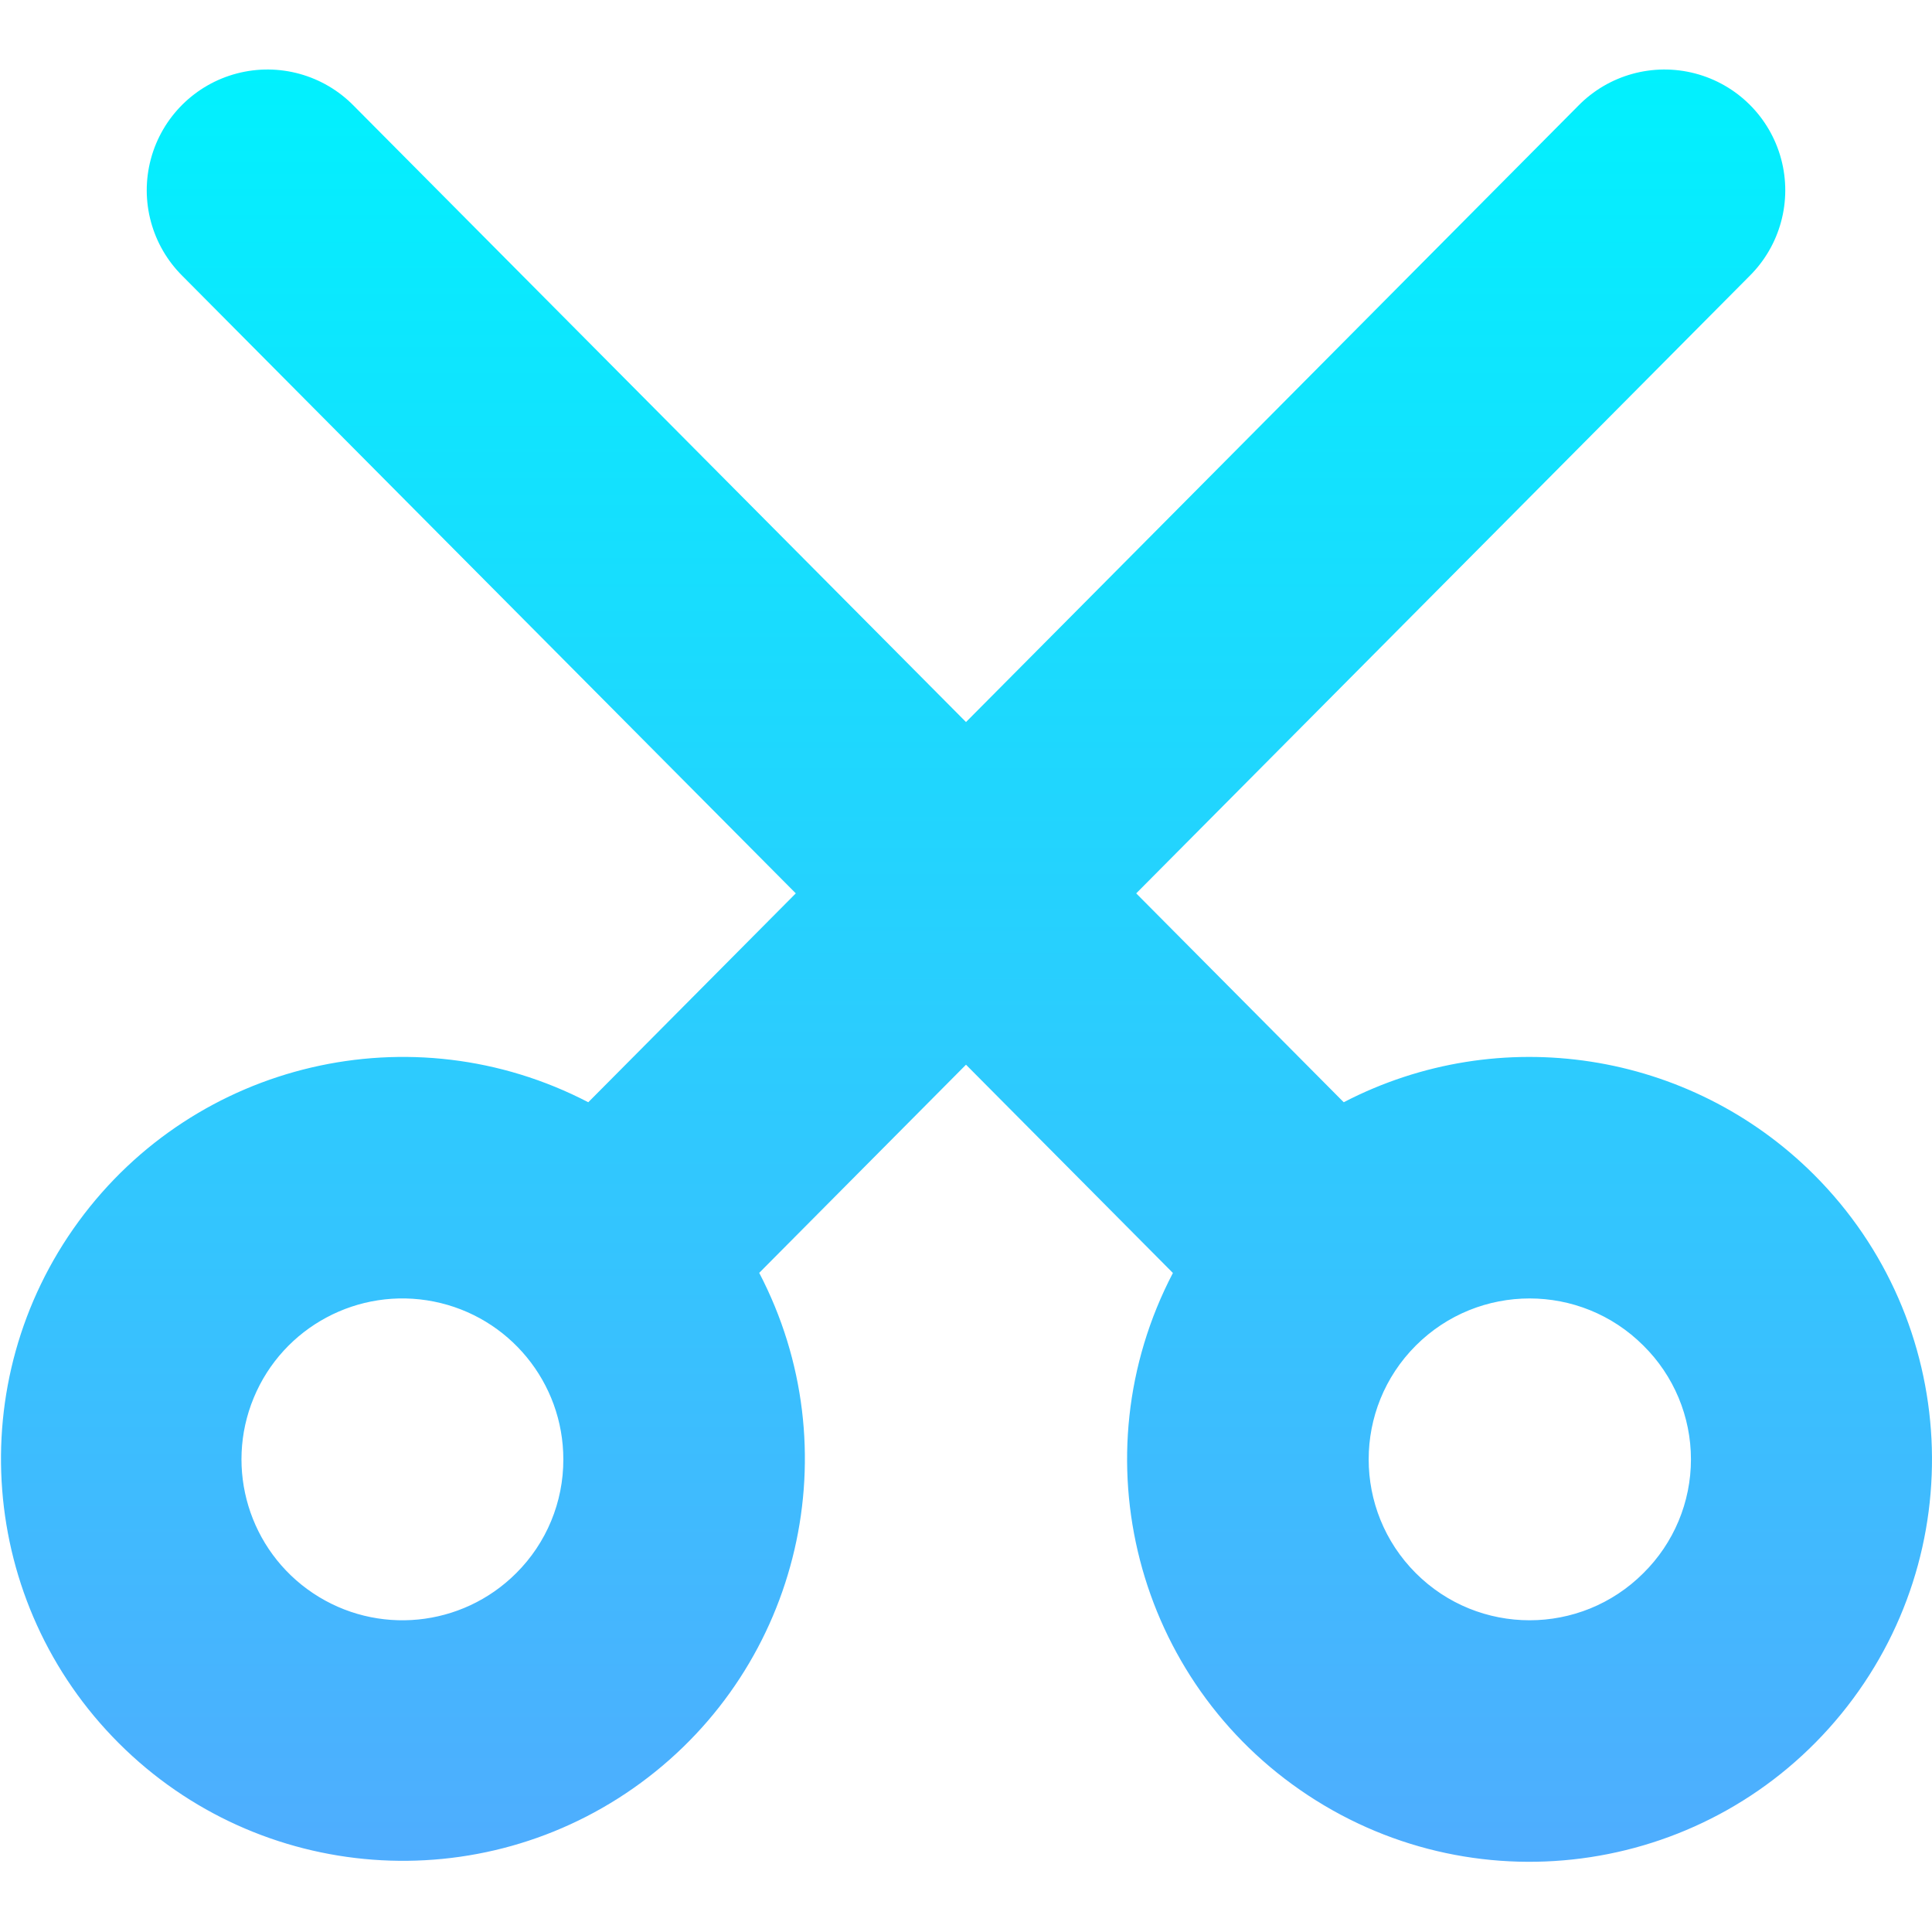
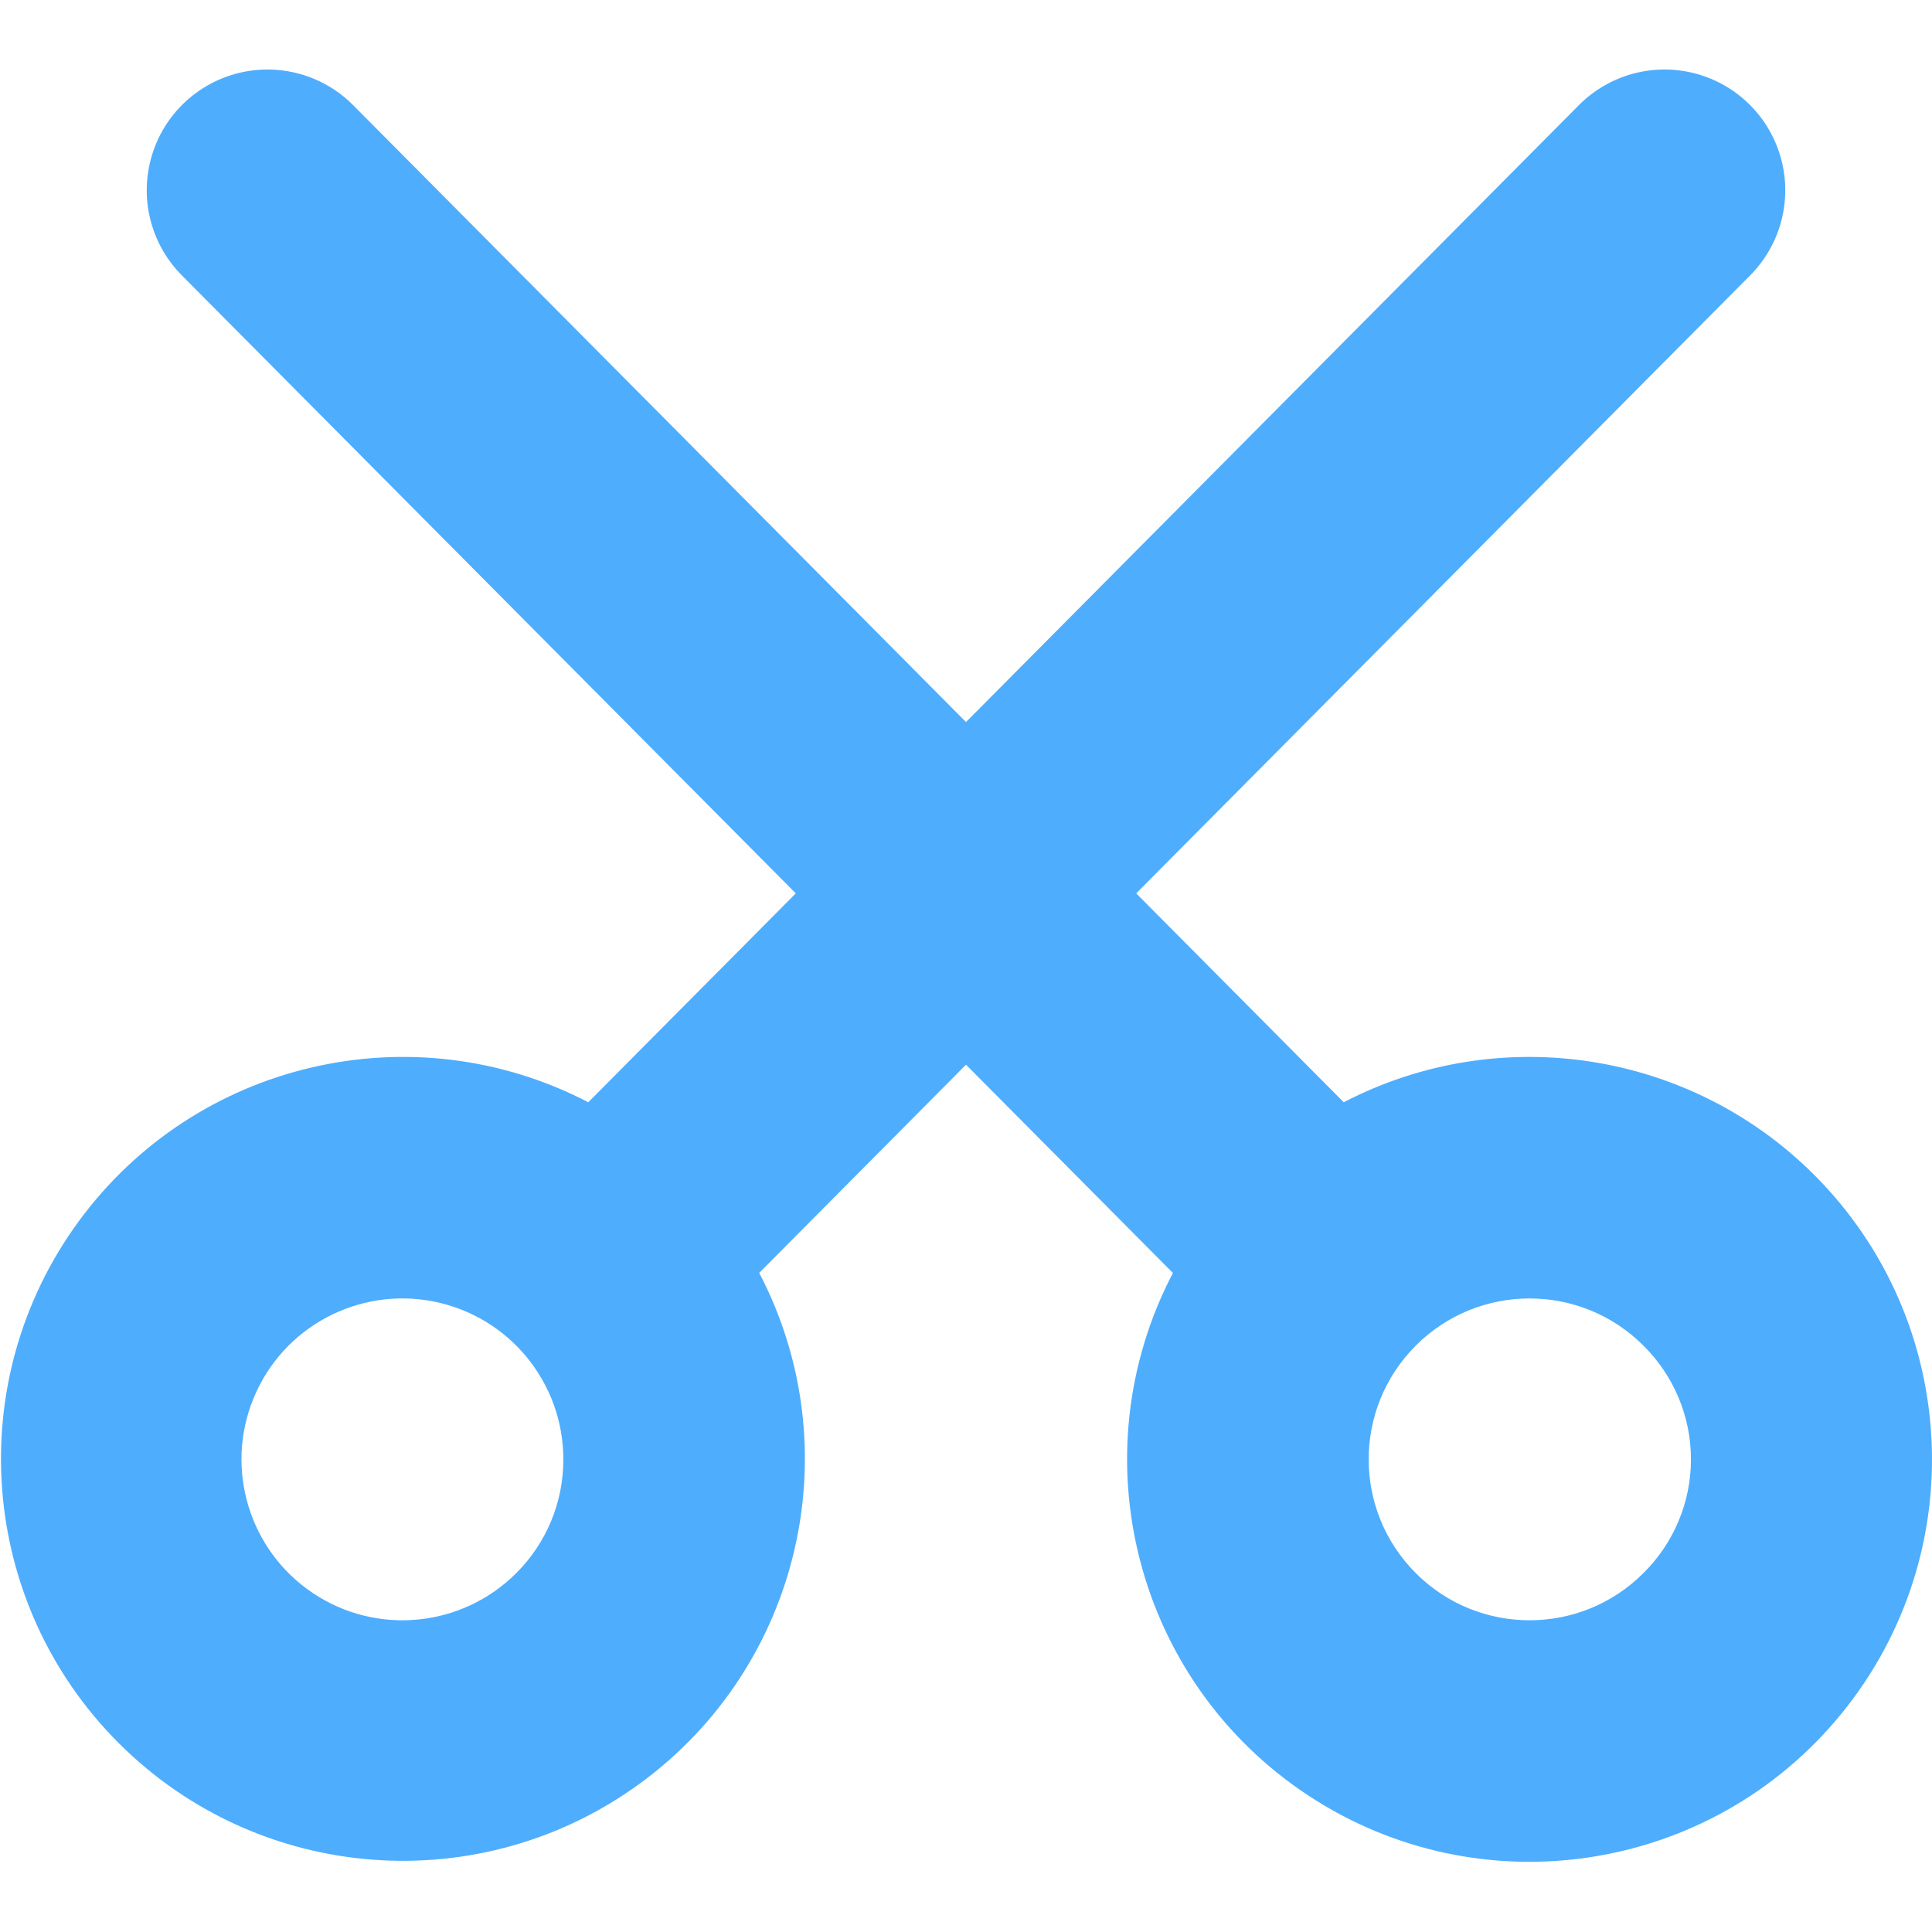
<svg xmlns="http://www.w3.org/2000/svg" id="Layer_1" height="512" viewBox="0 0 512 512" width="512" data-name="Layer 1">
  <linearGradient id="linear-gradient" gradientUnits="userSpaceOnUse" x1="256" x2="256" y1="18.613" y2="493.387">
-     <stop offset="0" stop-color="#01f1fe" />
    <stop offset="1" stop-color="#4fadfe" />
  </linearGradient>
  <path d="m480.765 311.336a106.788 106.788 0 0 0 -124.665-19.229l-54.993-55.355 162.517-163.586a32 32 0 1 0 -45.4-45.106l-162.224 163.289-162.222-163.289a32 32 0 1 0 -45.4 45.106l162.515 163.586-54.993 55.355a106.516 106.516 0 1 0 45.3 45.215l54.8-55.166 54.833 55.194a106.647 106.647 0 1 0 169.932-26.014zm-343.965 105.564a42.646 42.646 0 1 1 12.489-30.153 42.365 42.365 0 0 1 -12.489 30.153zm298.711 0a42.644 42.644 0 1 1 0-60.307 42.359 42.359 0 0 1 -.002 60.307z" fill="url(#linear-gradient)" />
</svg>
